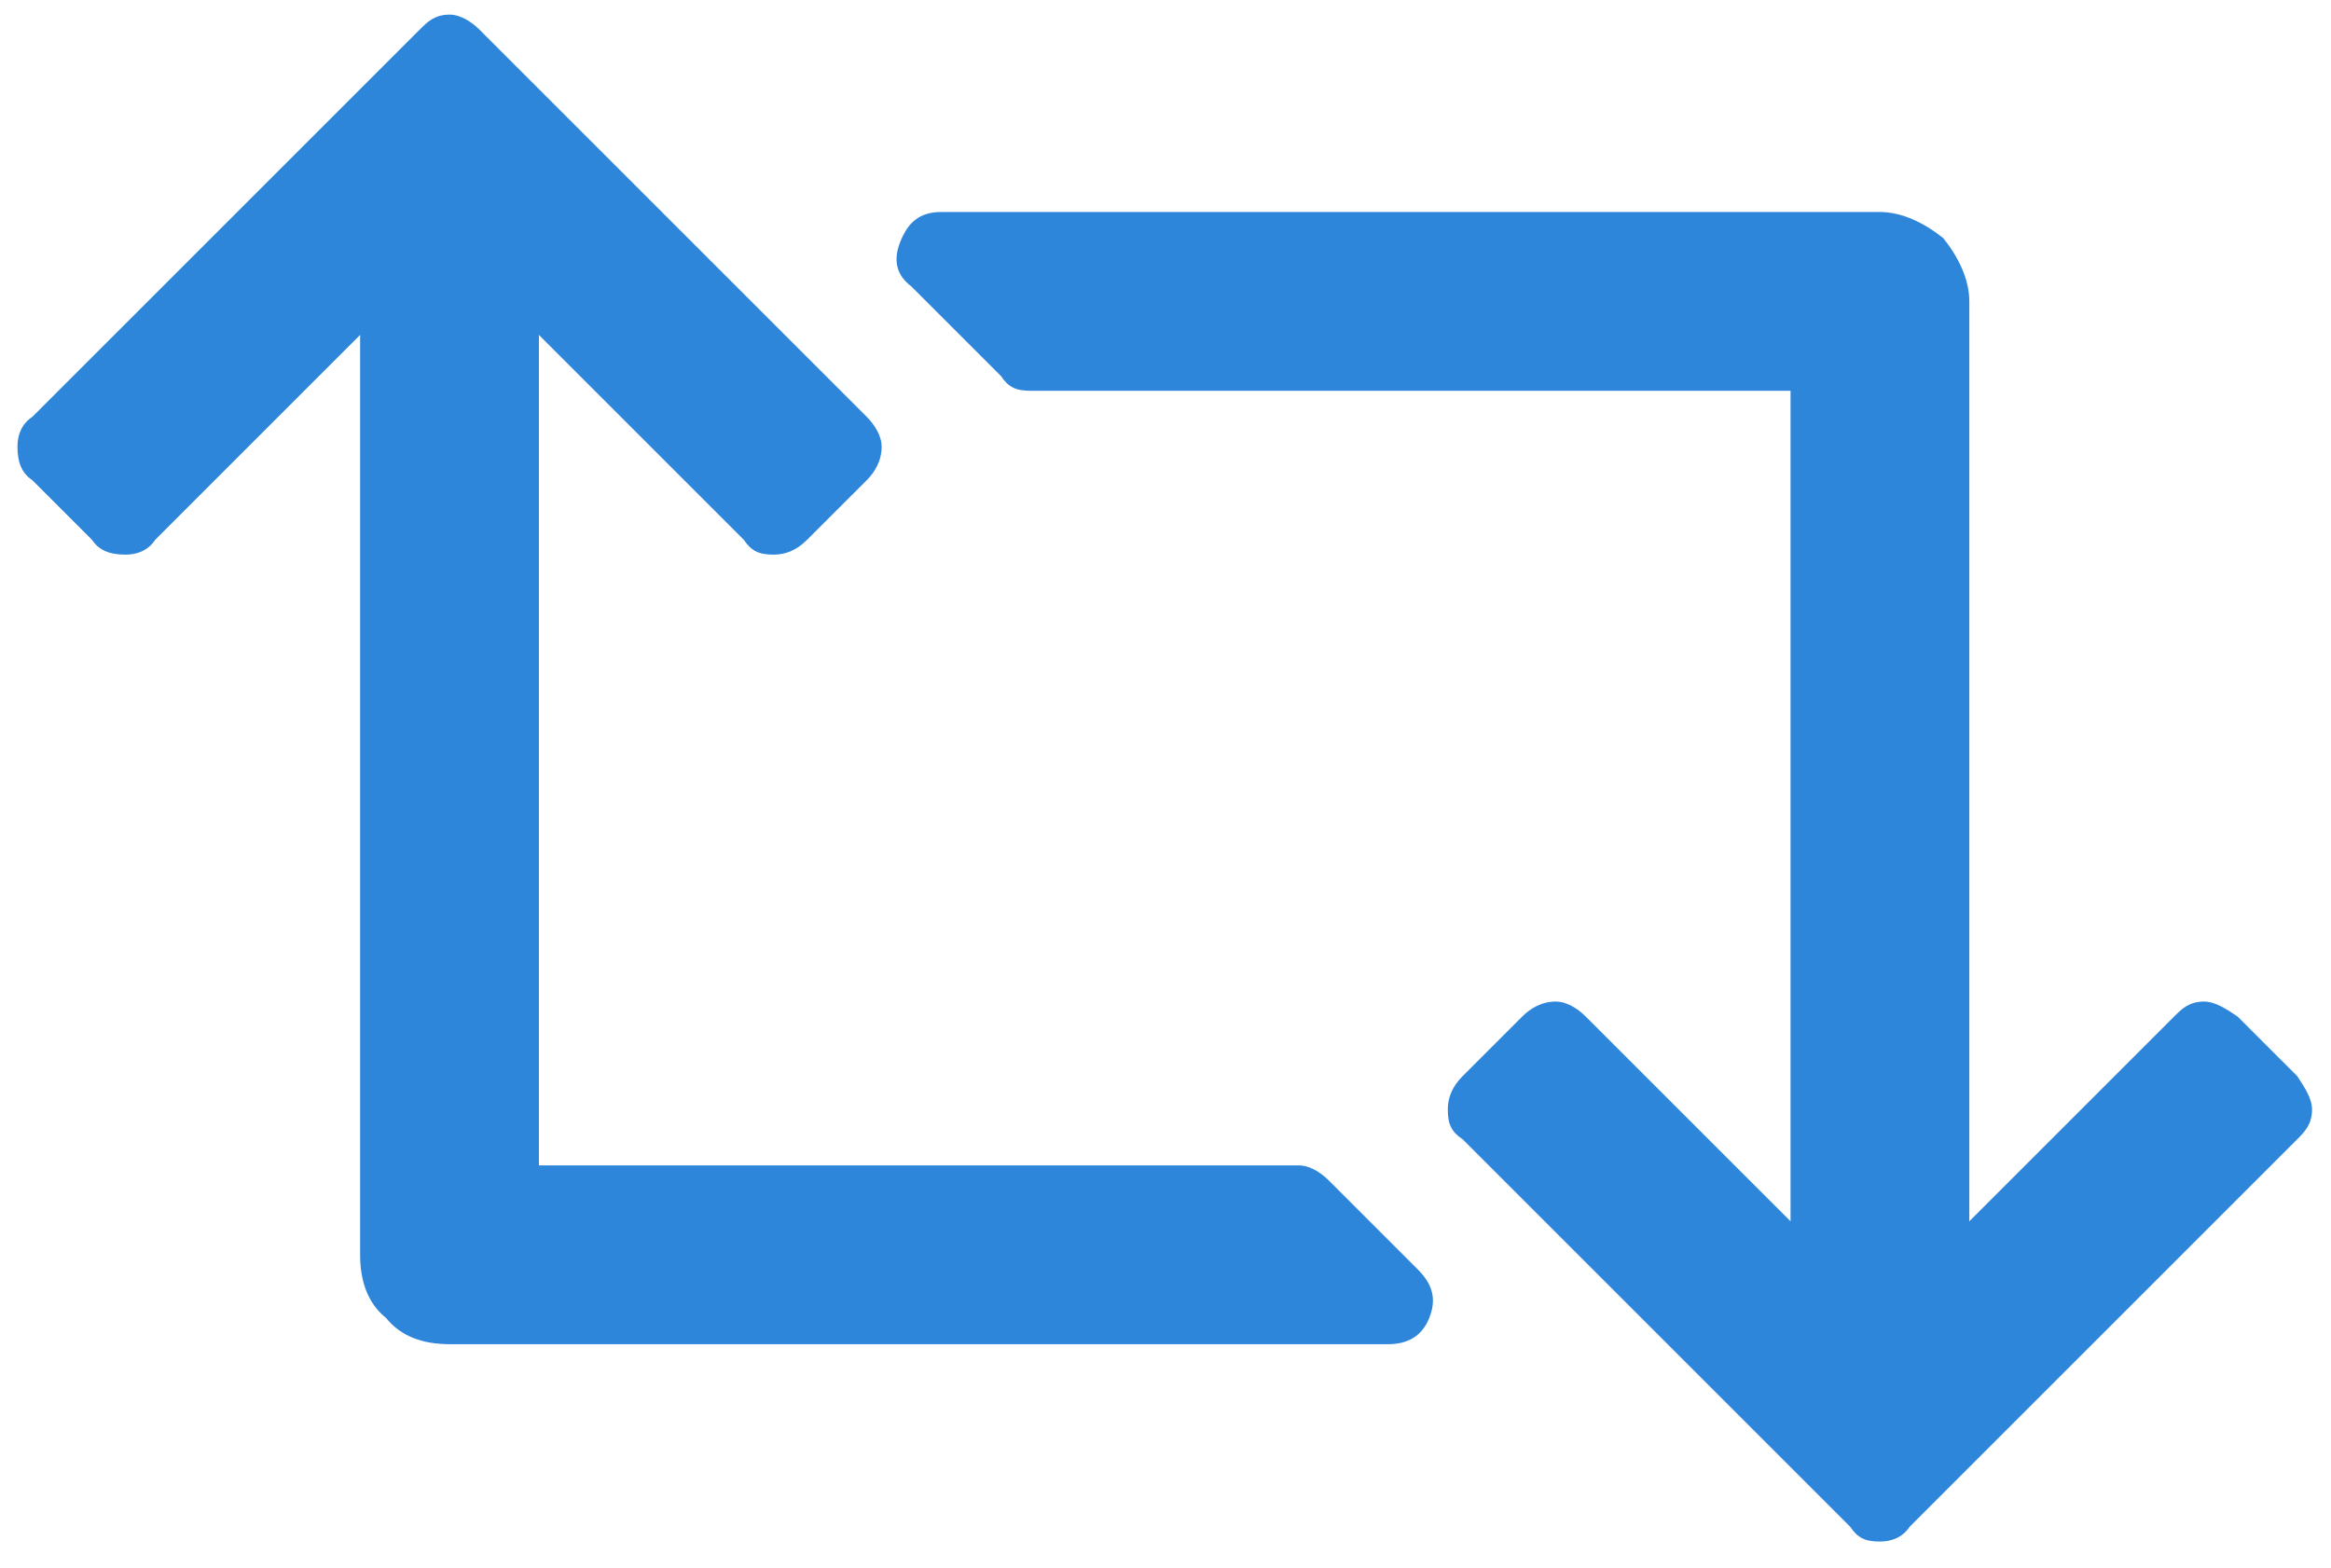
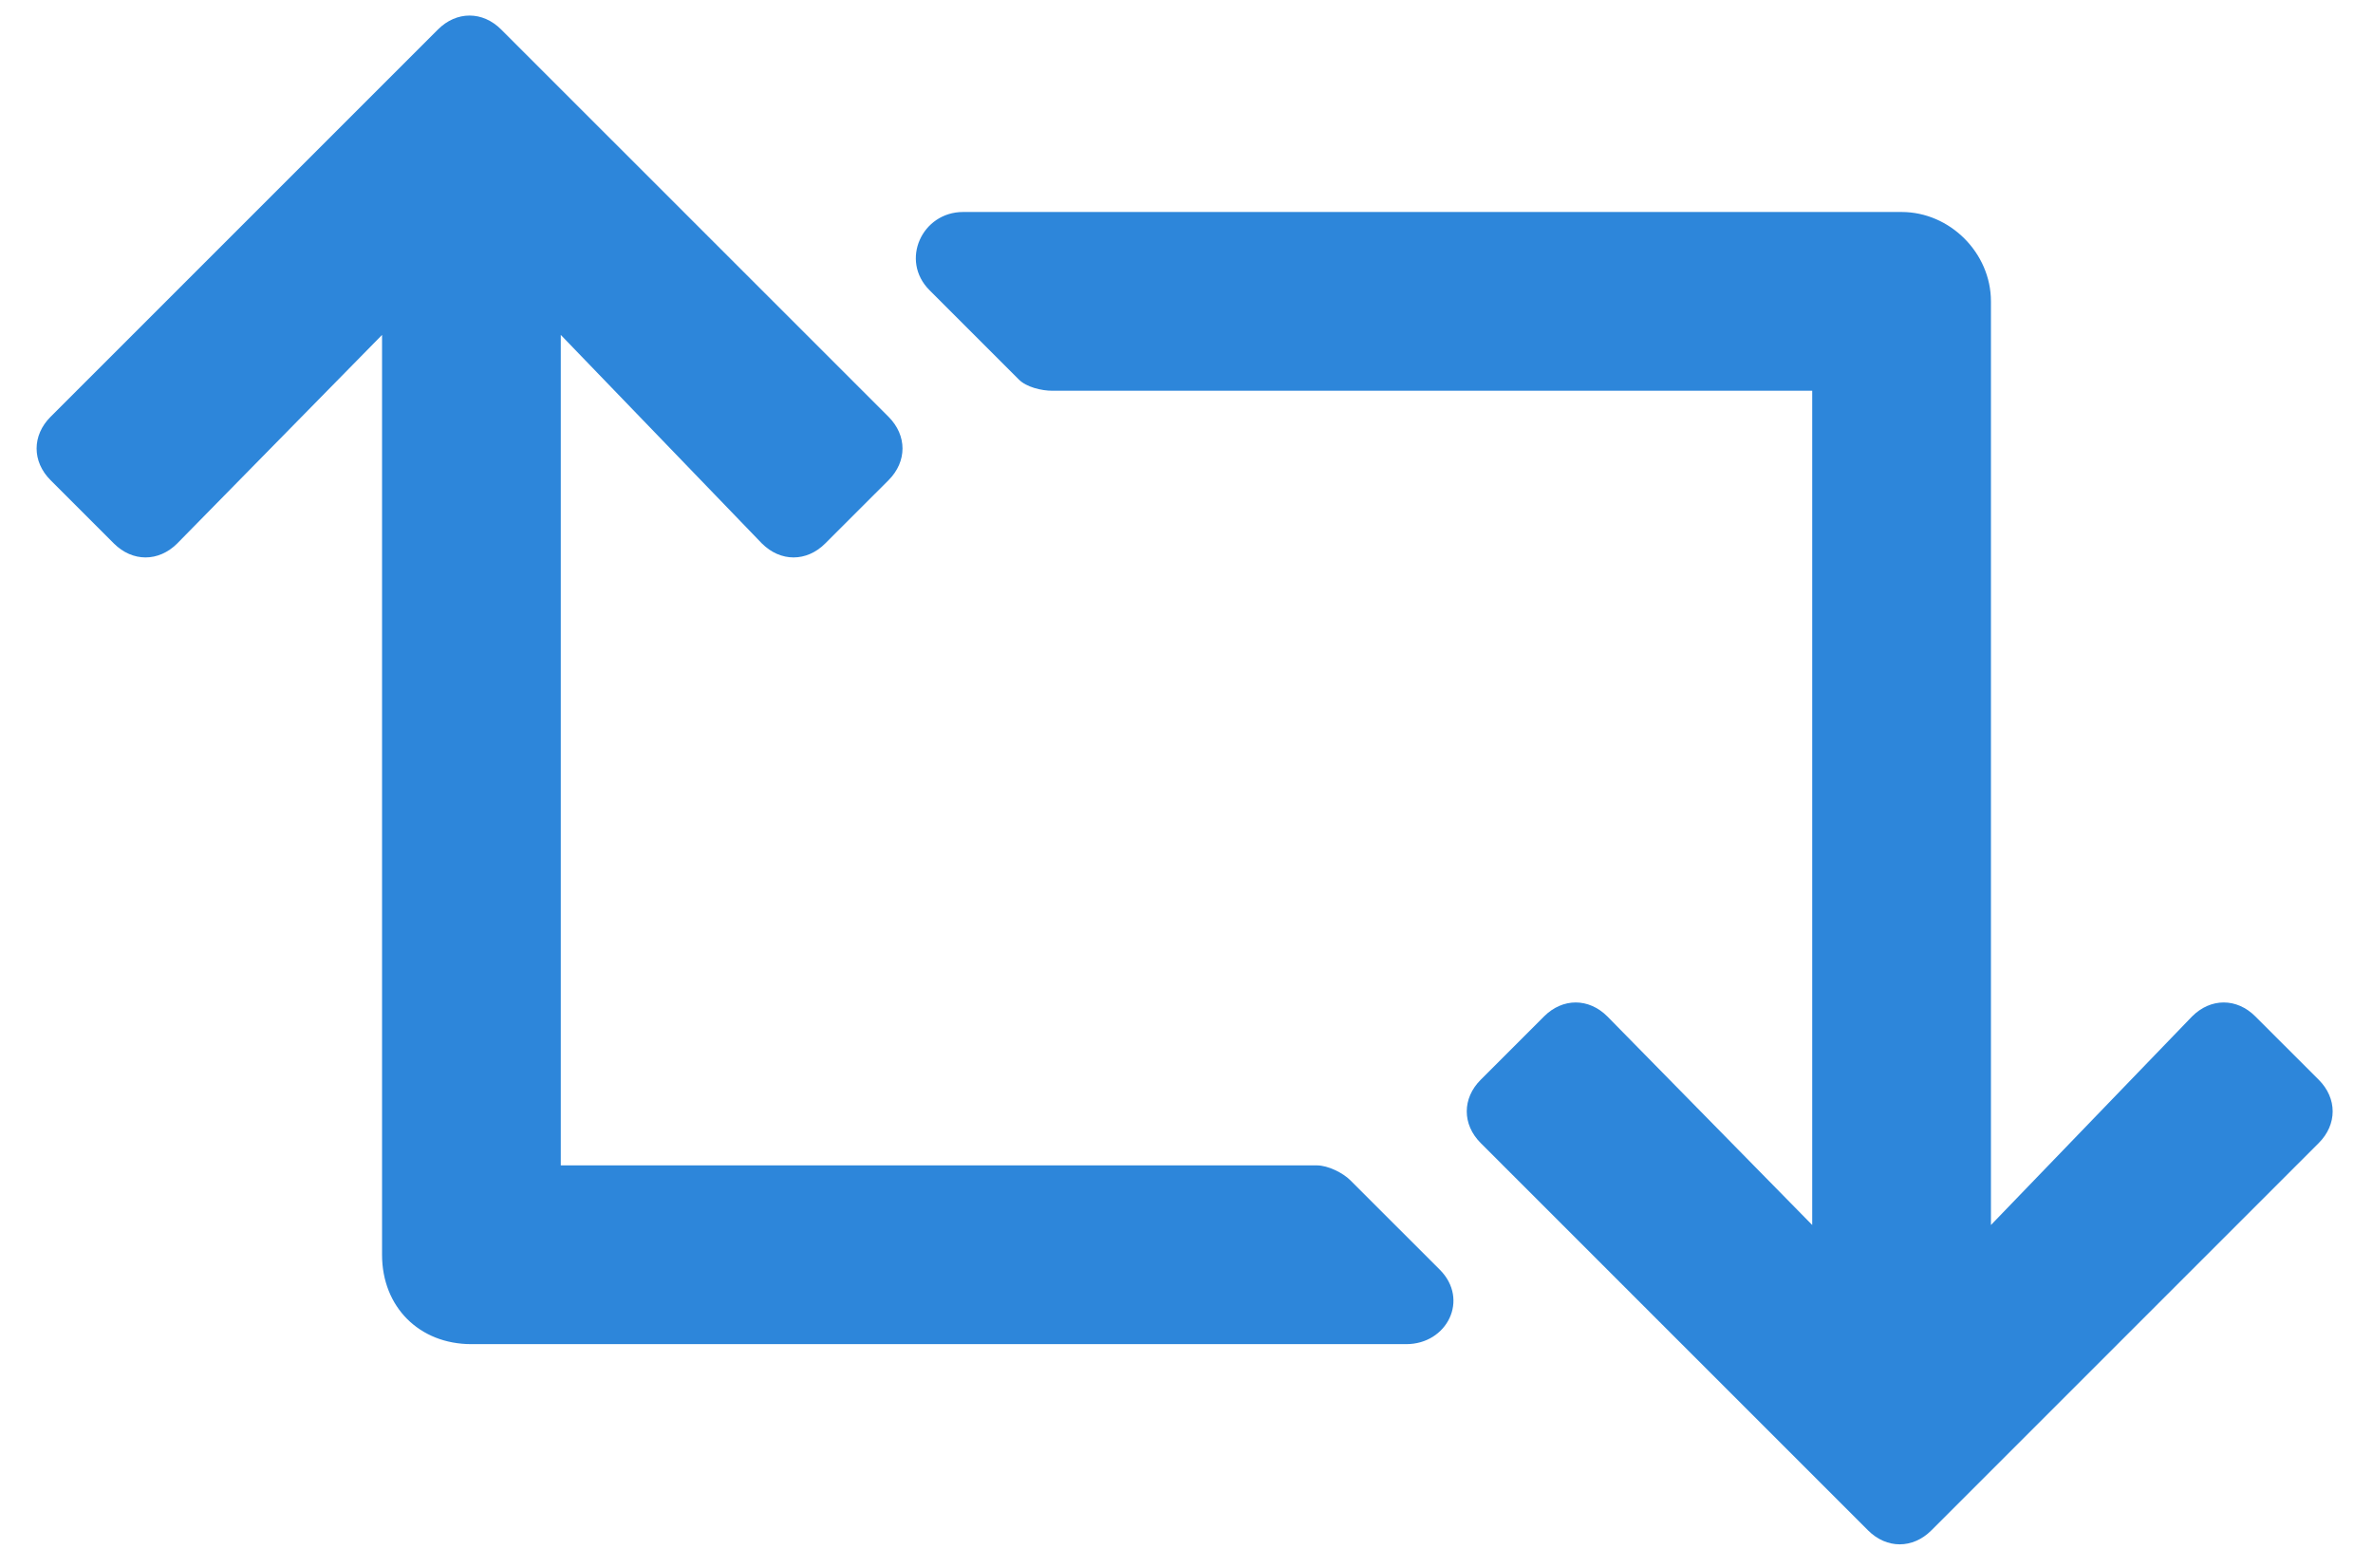
- <svg xmlns="http://www.w3.org/2000/svg" width="55" height="37" viewBox="0 0 55 37" fill="none">
-   <path d="M54.201 26.888C54.376 26.712 54.552 26.537 54.552 26.185C54.552 25.921 54.376 25.658 54.201 25.394L52.794 23.988C52.531 23.812 52.267 23.636 52.003 23.636C51.652 23.636 51.476 23.812 51.3 23.988L46.466 28.822V7.113C46.466 6.585 46.203 6.058 45.851 5.619C45.411 5.267 44.884 5.003 44.357 5.003H22.208C21.681 5.003 21.417 5.267 21.242 5.706C21.066 6.146 21.154 6.497 21.505 6.761L23.615 8.871C23.79 9.134 23.966 9.222 24.318 9.222H42.248V28.822L37.413 23.988C37.238 23.812 36.974 23.636 36.71 23.636C36.359 23.636 36.095 23.812 35.919 23.988L34.513 25.394C34.249 25.658 34.161 25.921 34.161 26.185C34.161 26.537 34.249 26.712 34.513 26.888L43.654 36.029C43.83 36.292 44.005 36.38 44.357 36.38C44.62 36.38 44.884 36.292 45.06 36.029L54.201 26.888ZM31.349 27.855L33.458 29.964C33.81 30.316 33.898 30.667 33.722 31.107C33.546 31.546 33.195 31.722 32.755 31.722H10.607C9.992 31.722 9.464 31.546 9.113 31.107C8.673 30.755 8.497 30.228 8.497 29.613V7.904L3.663 12.738C3.488 13.001 3.224 13.089 2.96 13.089C2.609 13.089 2.345 13.001 2.169 12.738L0.763 11.332C0.499 11.156 0.412 10.892 0.412 10.54C0.412 10.277 0.499 10.013 0.763 9.837L9.904 0.697C10.079 0.521 10.255 0.345 10.607 0.345C10.87 0.345 11.134 0.521 11.31 0.697L20.451 9.837C20.626 10.013 20.802 10.277 20.802 10.54C20.802 10.892 20.626 11.156 20.451 11.332L19.044 12.738C18.781 13.001 18.517 13.089 18.253 13.089C17.902 13.089 17.726 13.001 17.55 12.738L12.716 7.904V27.503H30.646C30.91 27.503 31.173 27.679 31.349 27.855Z" fill="#2D86DA" />
+ <svg xmlns="http://www.w3.org/2000/svg" width="56" height="37" viewBox="0 0 56 37" fill="none">
+   <path d="M54.719 26.976C55.158 26.537 55.158 25.921 54.719 25.482L53.224 23.988C52.785 23.548 52.17 23.548 51.73 23.988L46.984 28.91V7.113C46.984 5.97 46.017 5.003 44.875 5.003H22.727C21.76 5.003 21.232 6.146 21.936 6.849L24.045 8.958C24.221 9.134 24.572 9.222 24.836 9.222H42.766V28.91L37.932 23.988C37.492 23.548 36.877 23.548 36.437 23.988L34.943 25.482C34.504 25.921 34.504 26.537 34.943 26.976L44.084 36.117C44.523 36.556 45.139 36.556 45.578 36.117L54.719 26.976ZM31.867 27.855C31.691 27.679 31.34 27.503 31.076 27.503H13.234V7.904L17.98 12.826C18.42 13.265 19.035 13.265 19.474 12.826L20.969 11.332C21.408 10.892 21.408 10.277 20.969 9.837L11.828 0.697C11.389 0.257 10.773 0.257 10.334 0.697L1.193 9.837C0.754 10.277 0.754 10.892 1.193 11.332L2.687 12.826C3.127 13.265 3.742 13.265 4.182 12.826L9.016 7.904V29.613C9.016 30.843 9.894 31.722 11.125 31.722H33.185C34.152 31.722 34.68 30.667 33.977 29.964L31.867 27.855Z" fill="#2D86DA" />
</svg>
